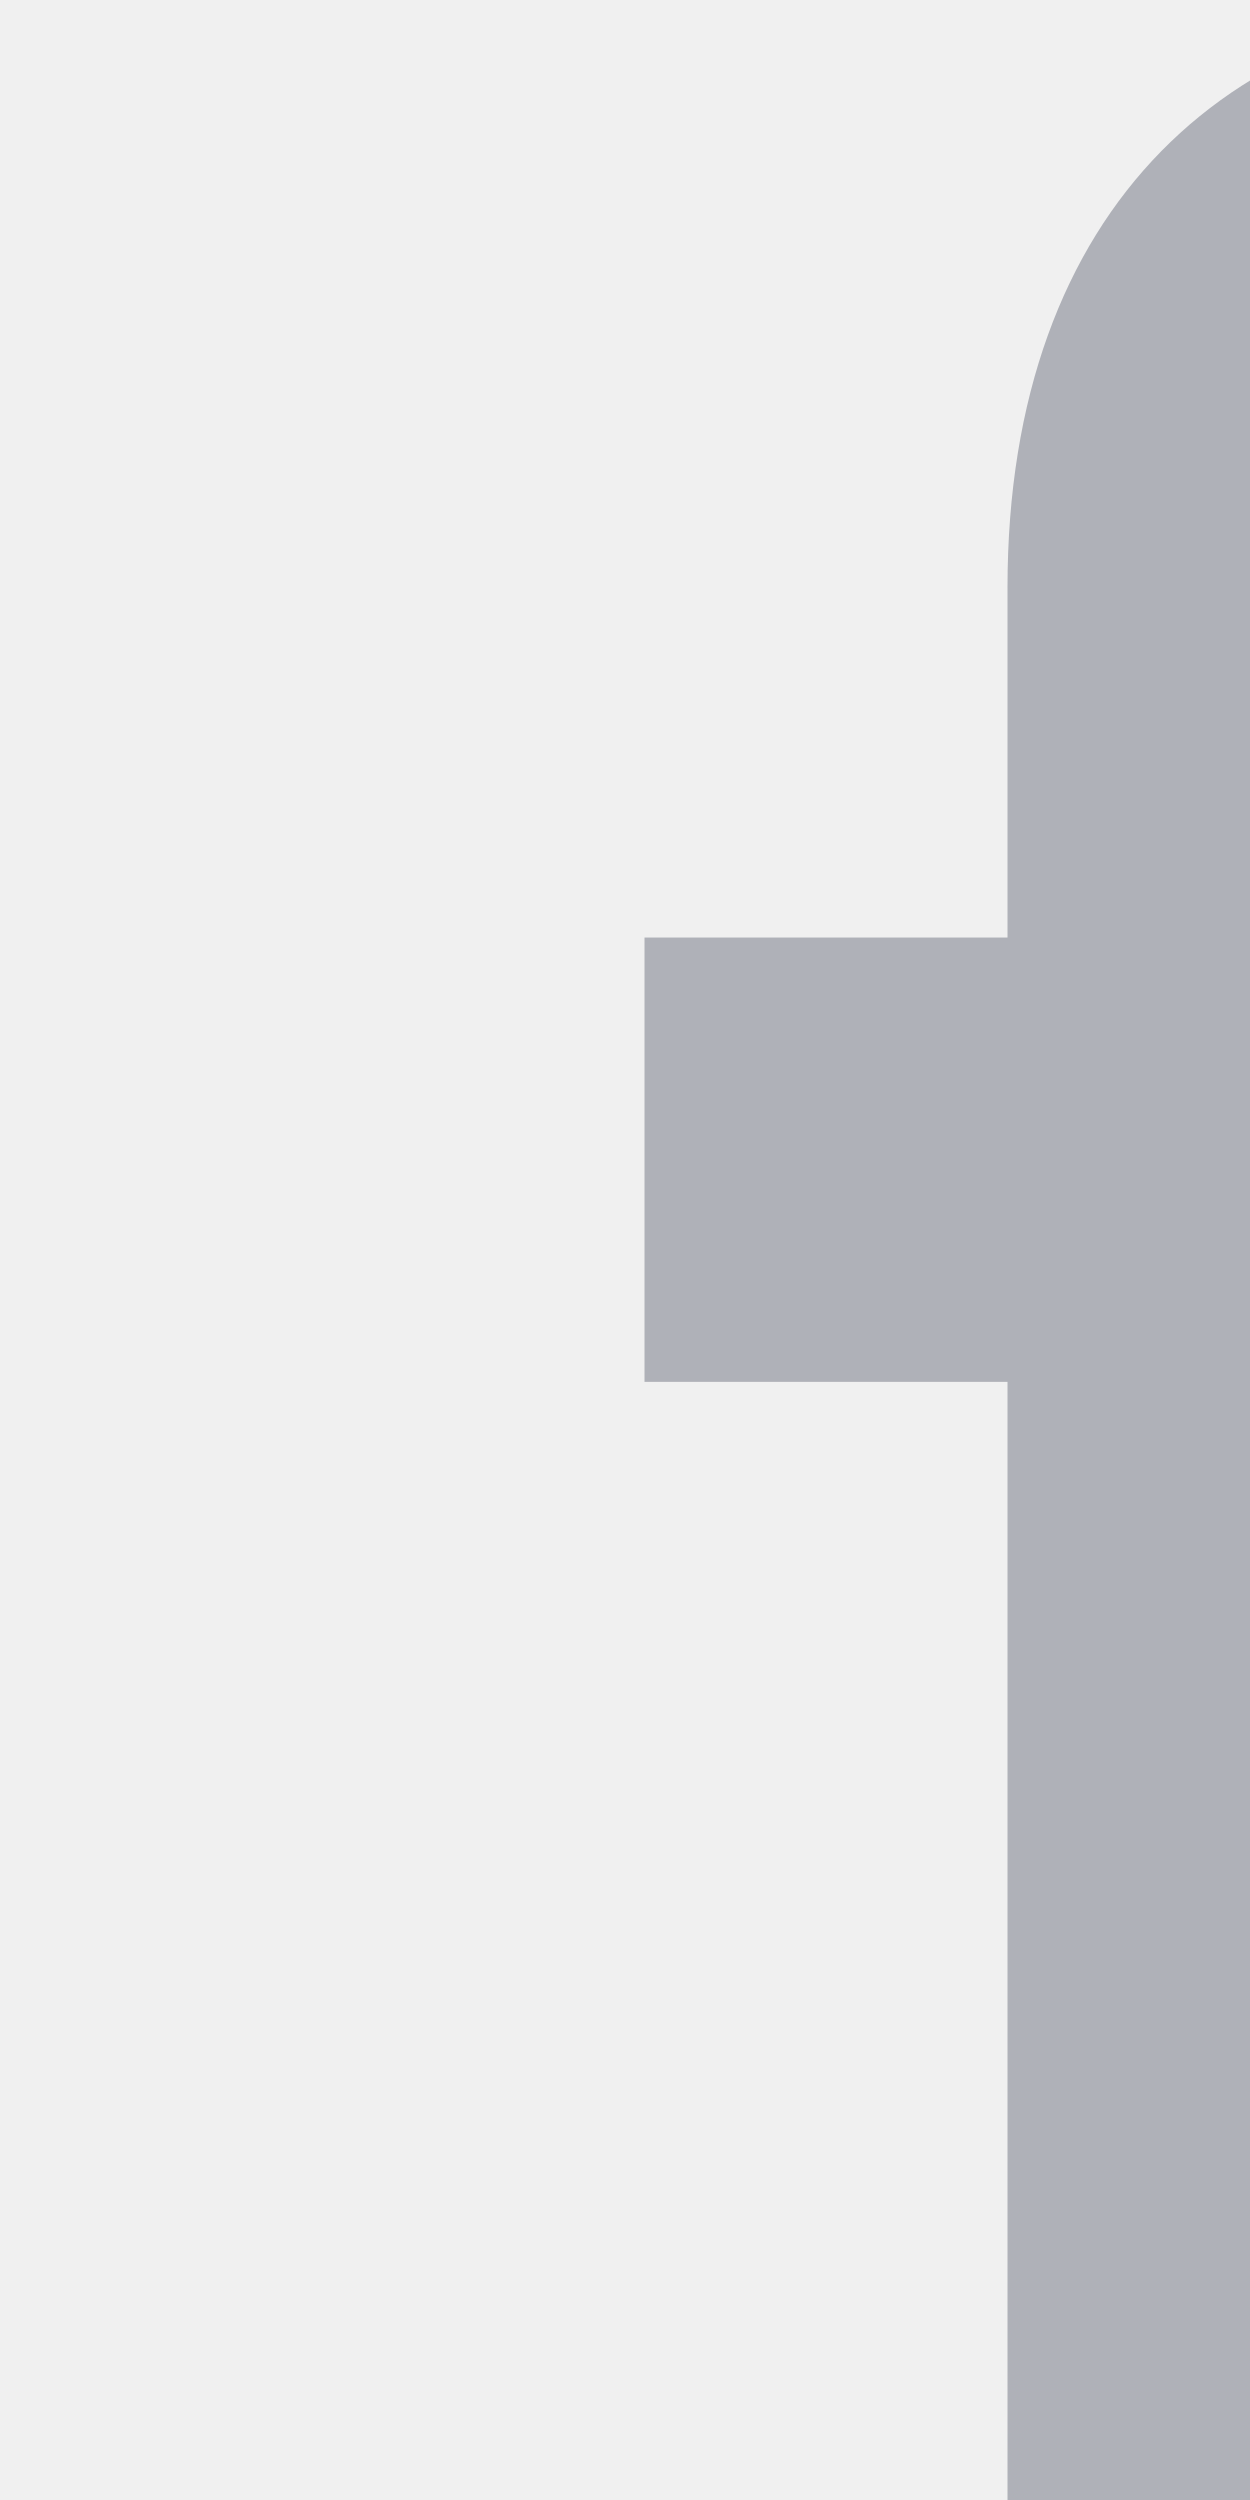
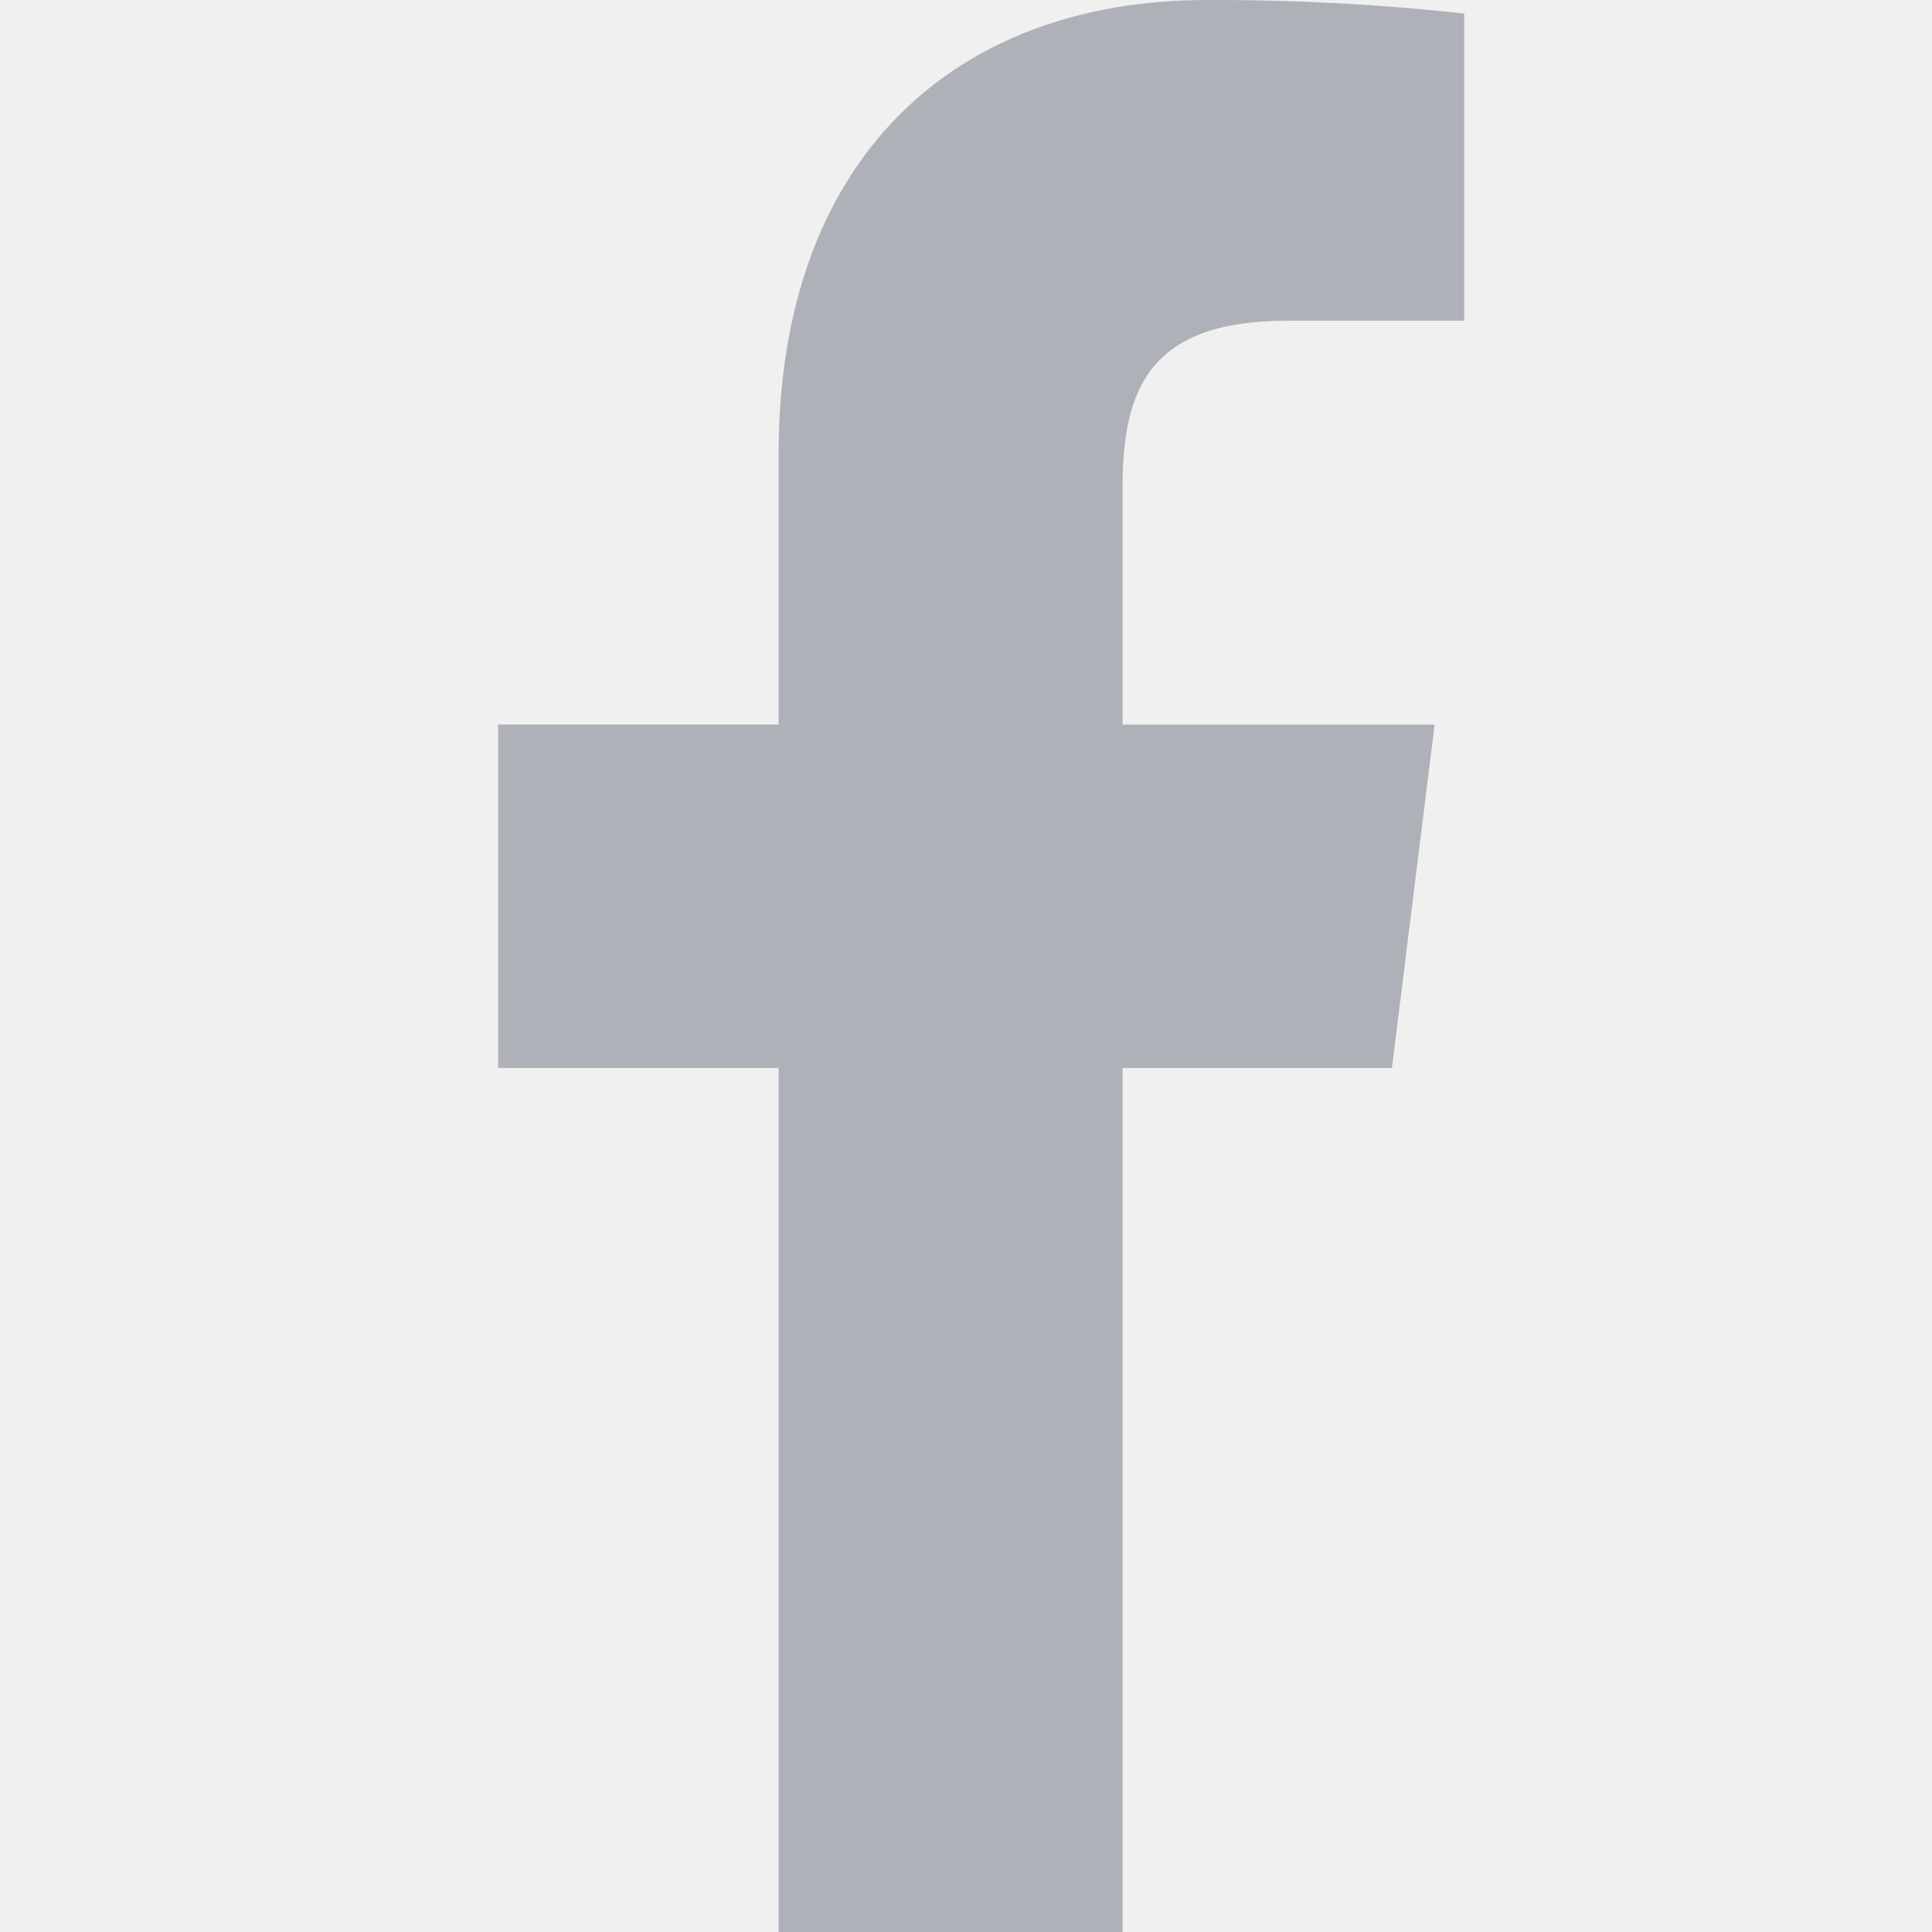
- <svg xmlns="http://www.w3.org/2000/svg" fill="none">
+ <svg xmlns="http://www.w3.org/2000/svg" width="20" height="20" fill="none">
  <g clip-path="url(#clip0)">
    <path d="M13.33 3.32h1.827V.14a23.576 23.576 0 00-2.66-.14C9.864 0 8.06 1.656 8.06 4.7v2.8H5.156v3.555H8.06V20h3.561v-8.944h2.788l.442-3.555h-3.23V5.05c0-1.027.277-1.73 1.709-1.73z" fill="#AFB1B8" />
  </g>
  <defs>
    <clipPath id="clip0">
      <path fill="#fff" d="M0 0h20v20H0z" />
    </clipPath>
  </defs>
</svg>
